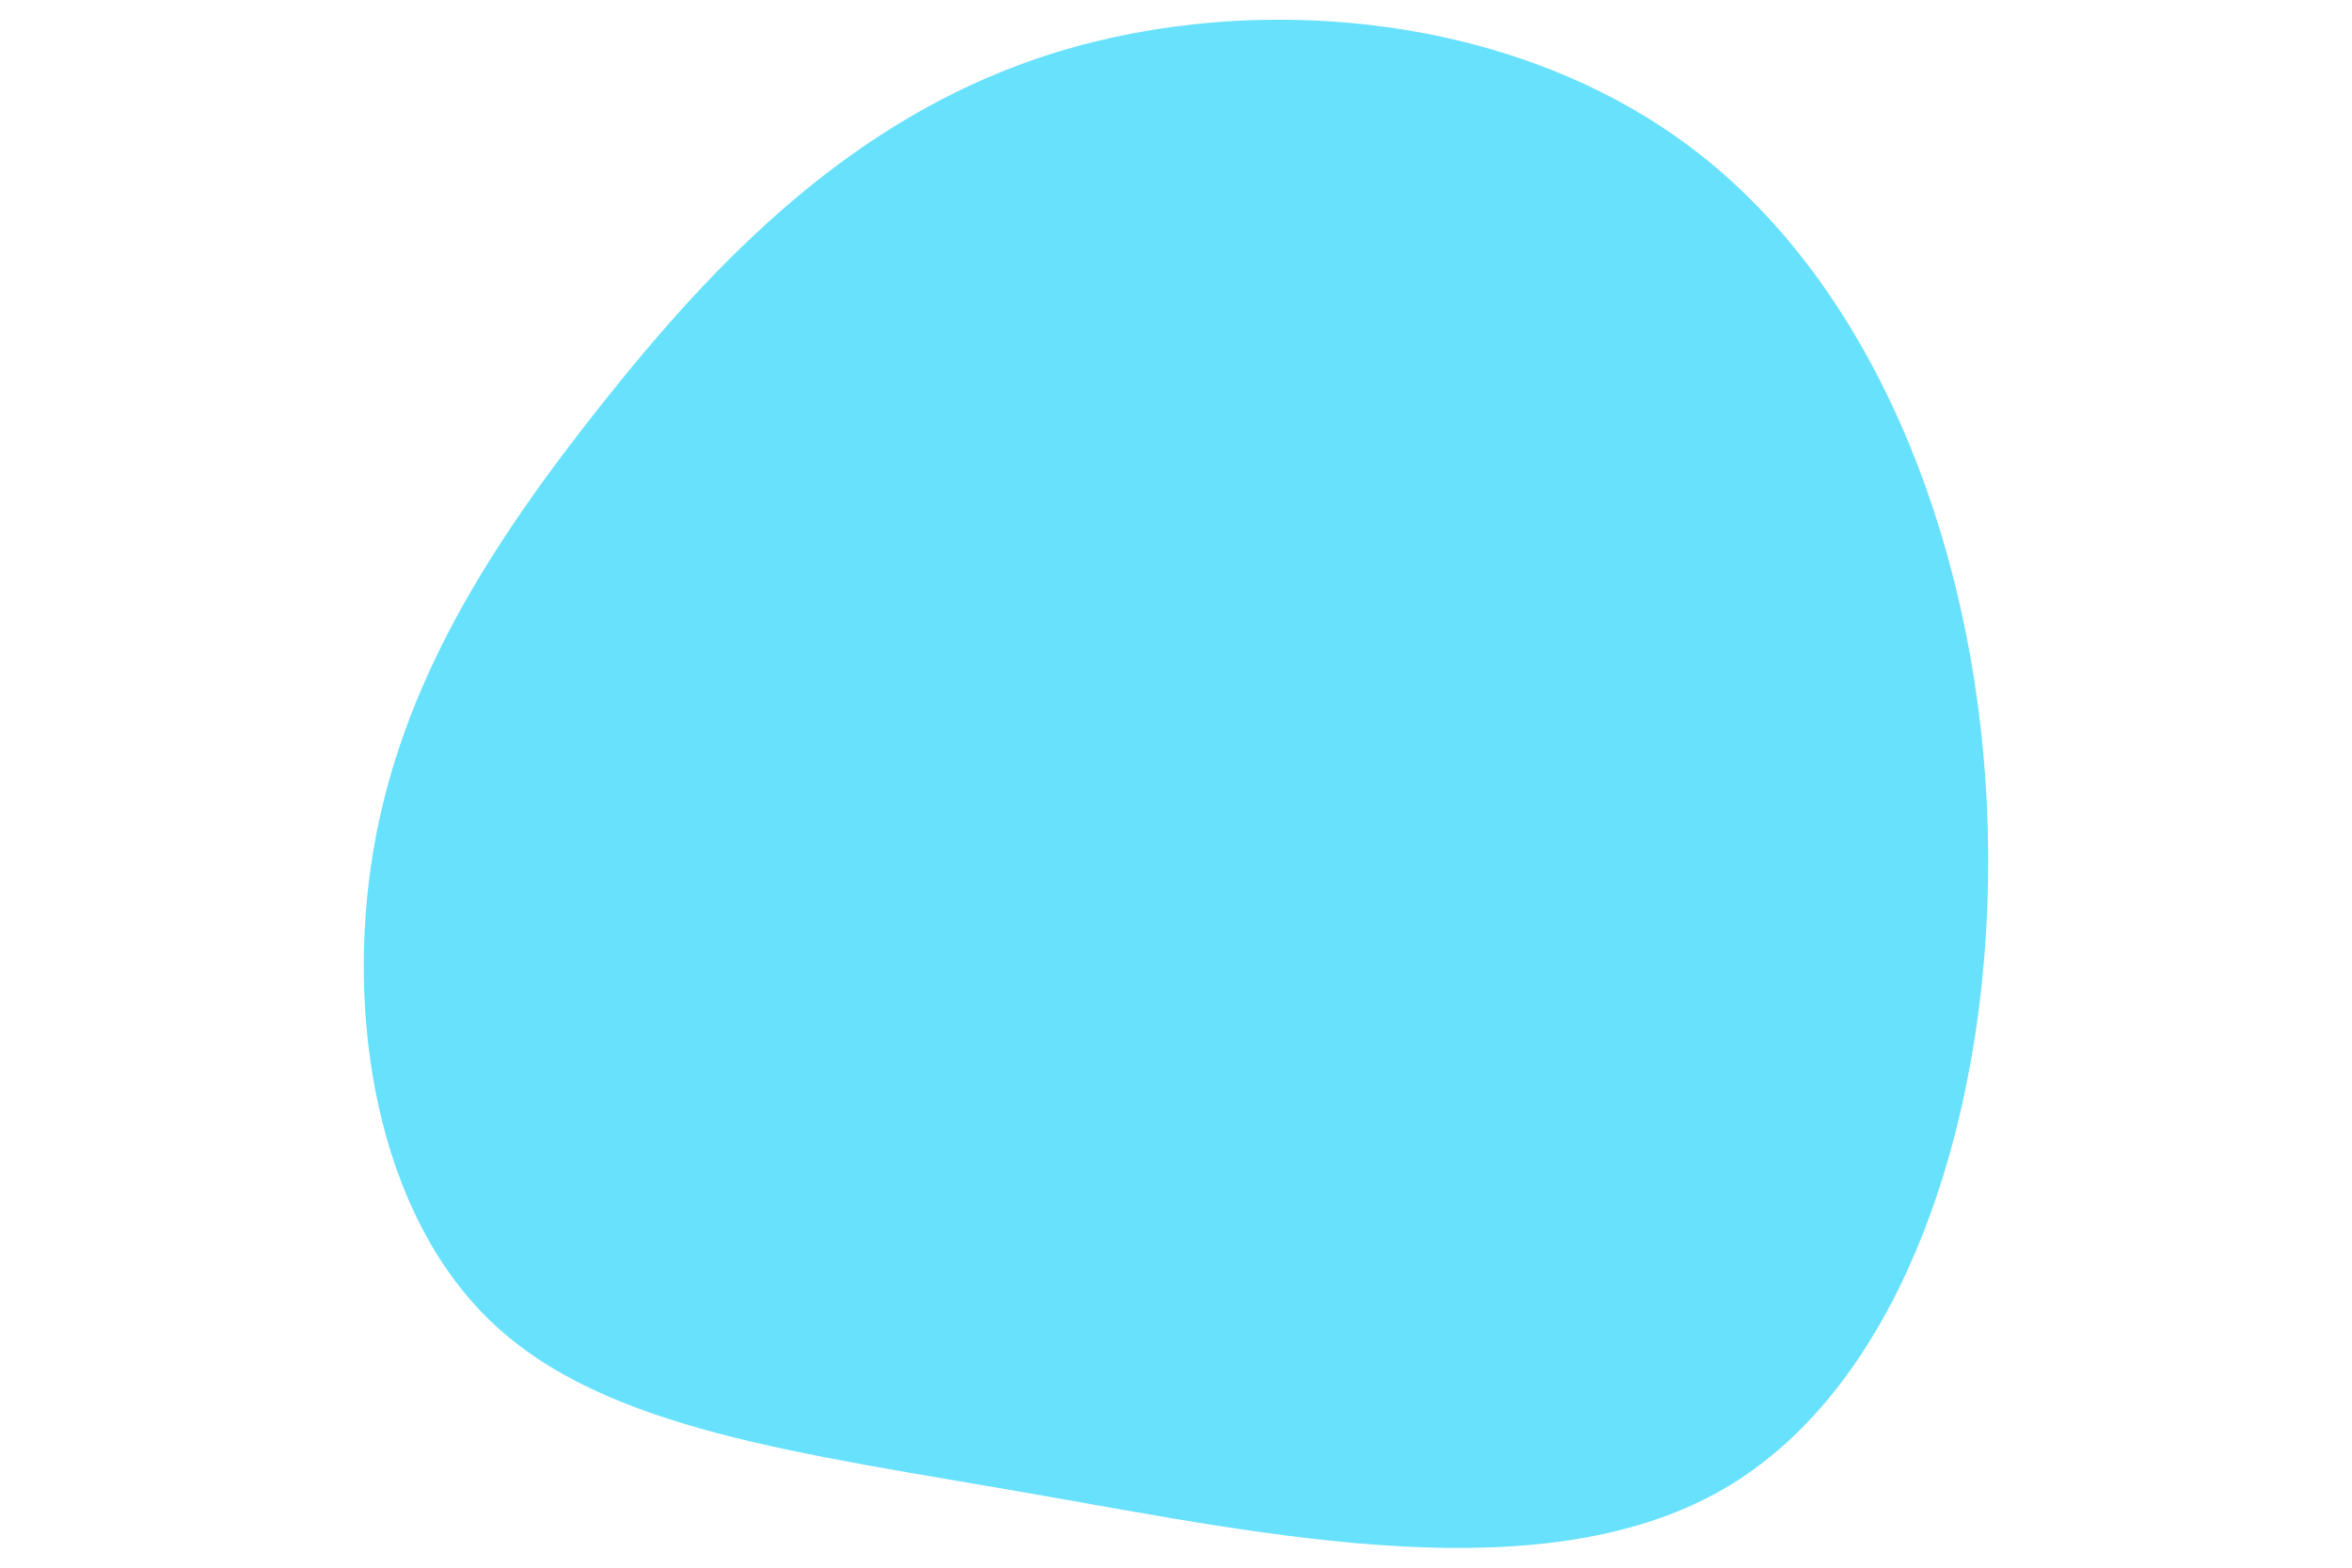
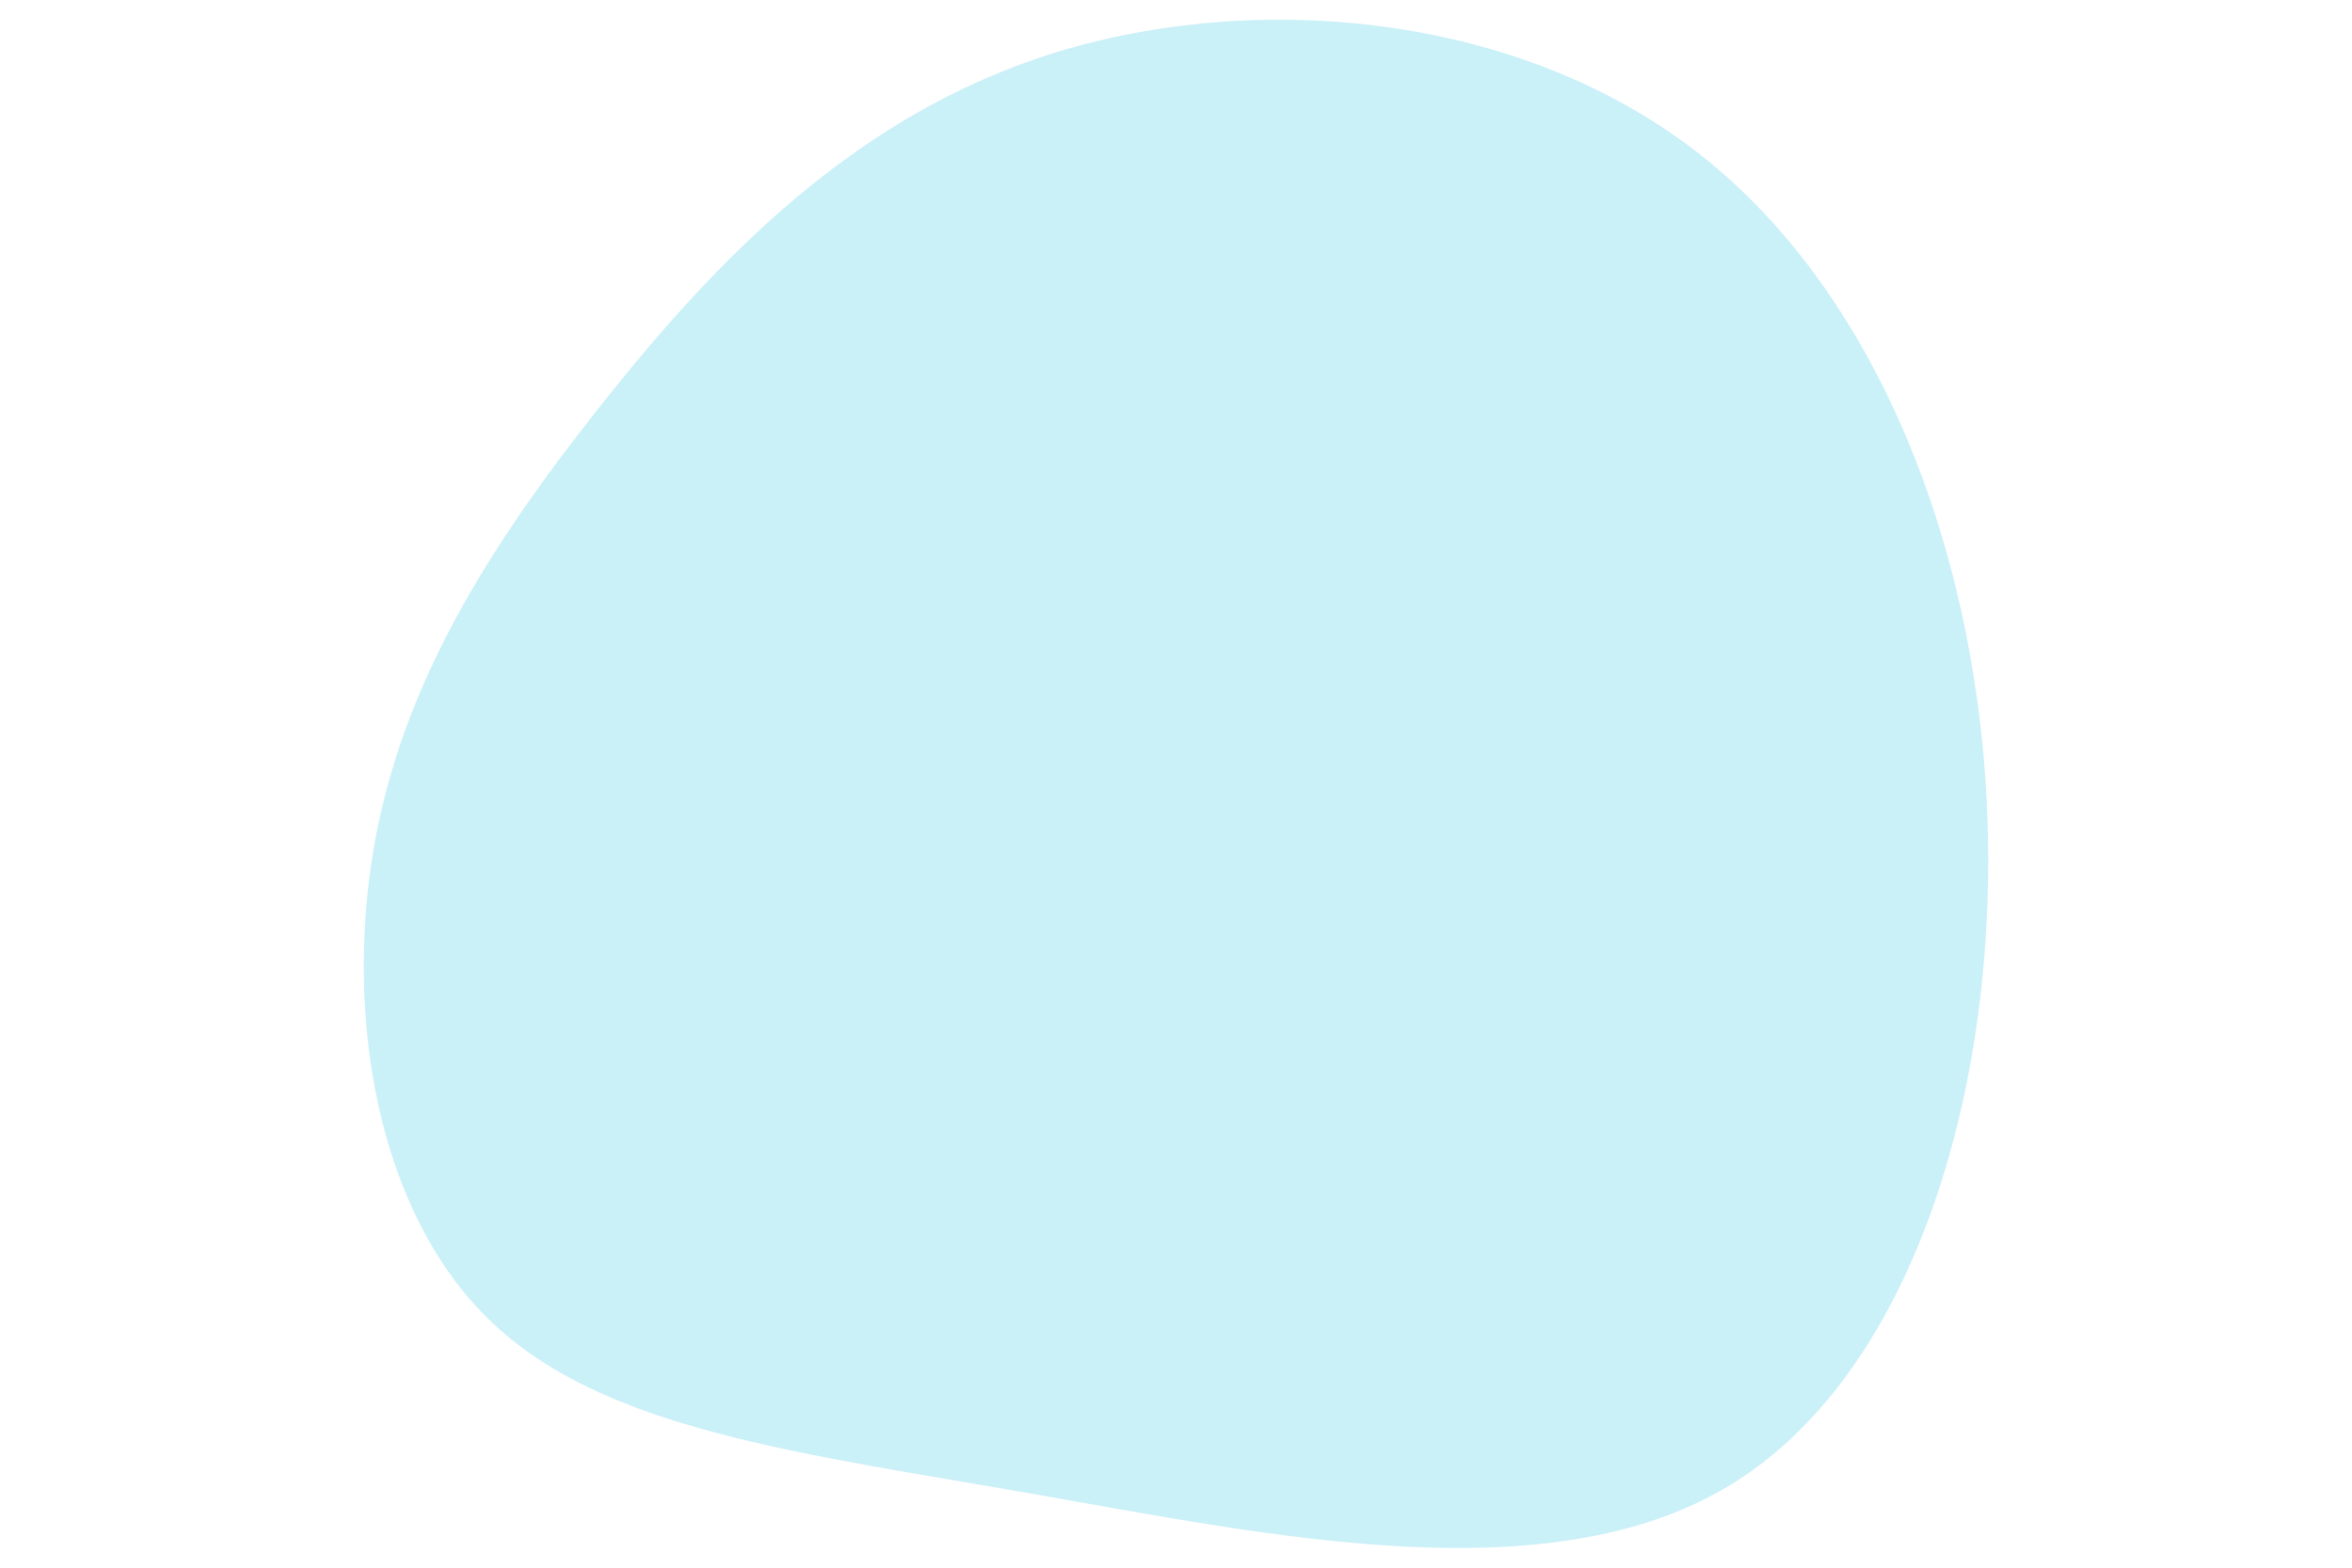
<svg xmlns="http://www.w3.org/2000/svg" id="visual" viewBox="0 0 900 600" width="900" height="600" version="1.1">
  <g transform="translate(379.9482 314.9428)">
-     <path d="M270.6 -255.8C340 -201.3 378 -100.6 380.7 2.7C383.4 106.1 350.8 212.1 281.5 253.8C212.1 295.5 106.1 272.7 15.8 256.9C-74.5 241.1 -149 232.3 -192.3 190.6C-235.6 149 -247.8 74.5 -237.1 10.7C-226.4 -53 -192.7 -106.1 -149.4 -160.6C-106.1 -215.1 -53 -271 23.8 -294.8C100.6 -318.6 201.3 -310.3 270.6 -255.8" fill="#68e1fd" />
+     <path d="M270.6 -255.8C340 -201.3 378 -100.6 380.7 2.7C383.4 106.1 350.8 212.1 281.5 253.8C212.1 295.5 106.1 272.7 15.8 256.9C-74.5 241.1 -149 232.3 -192.3 190.6C-235.6 149 -247.8 74.5 -237.1 10.7C-226.4 -53 -192.7 -106.1 -149.4 -160.6C-106.1 -215.1 -53 -271 23.8 -294.8C100.6 -318.6 201.3 -310.3 270.6 -255.8" fill="#caf0f8" />
  </g>
</svg>
